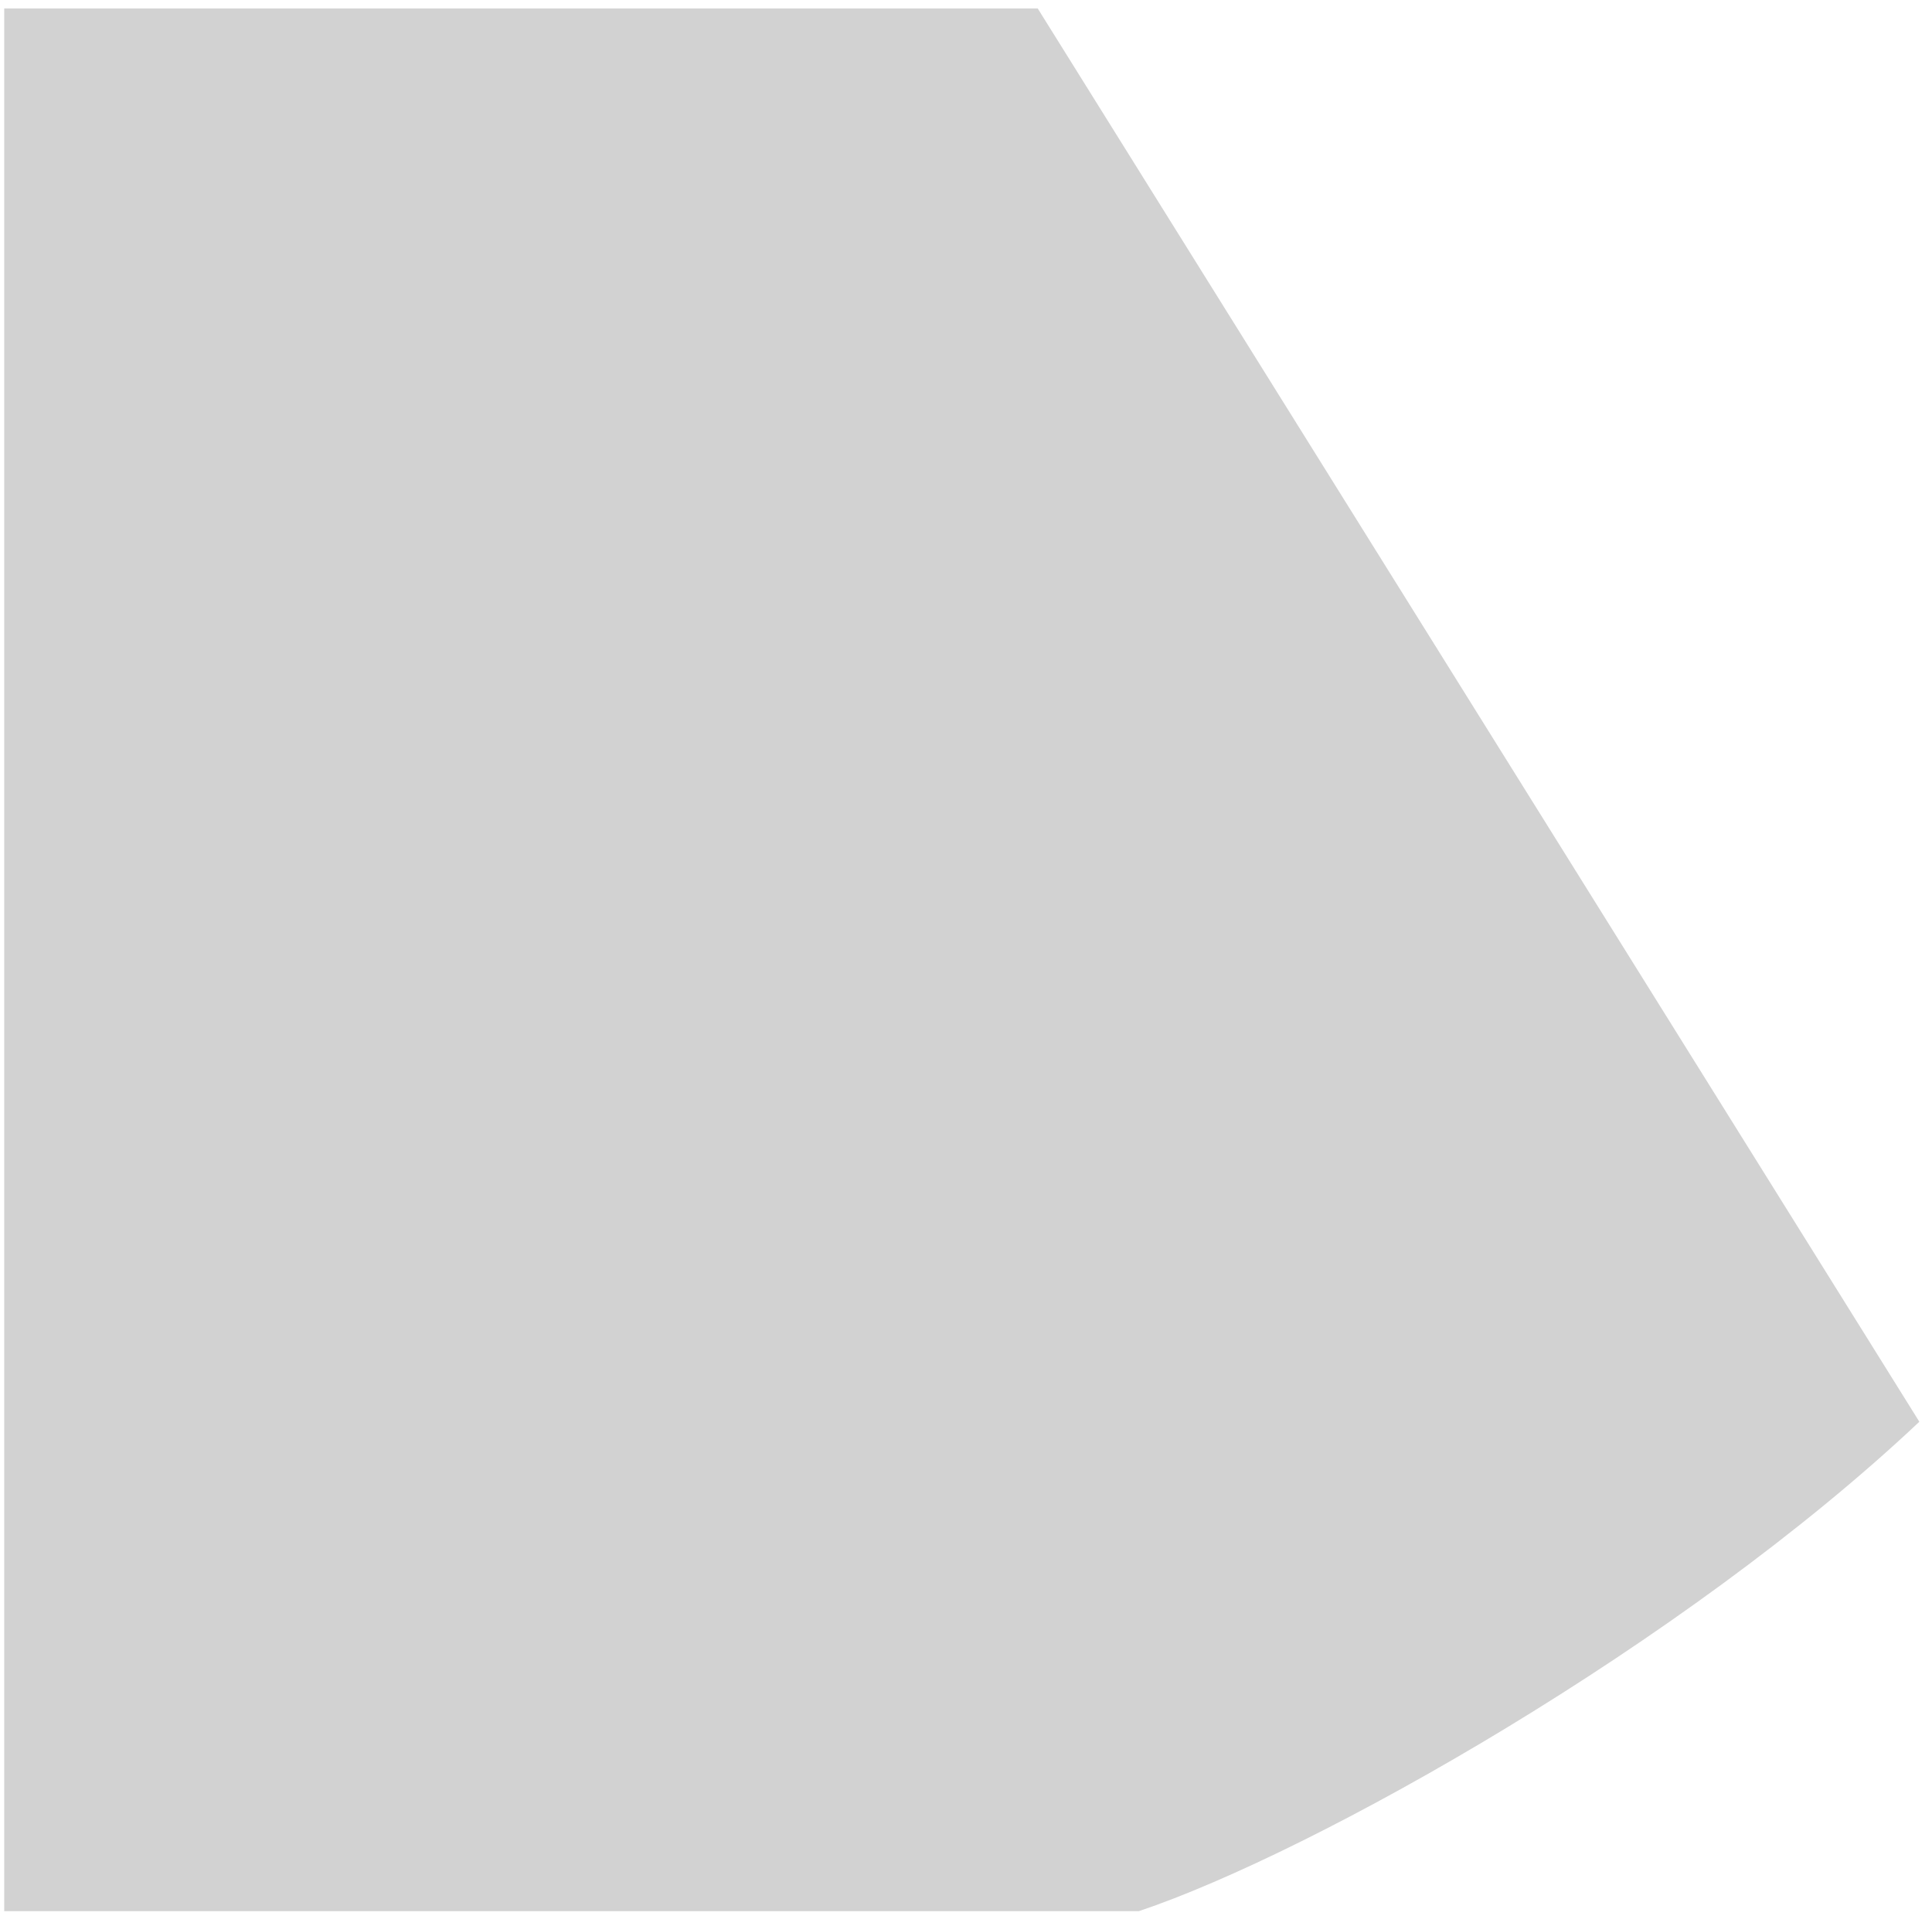
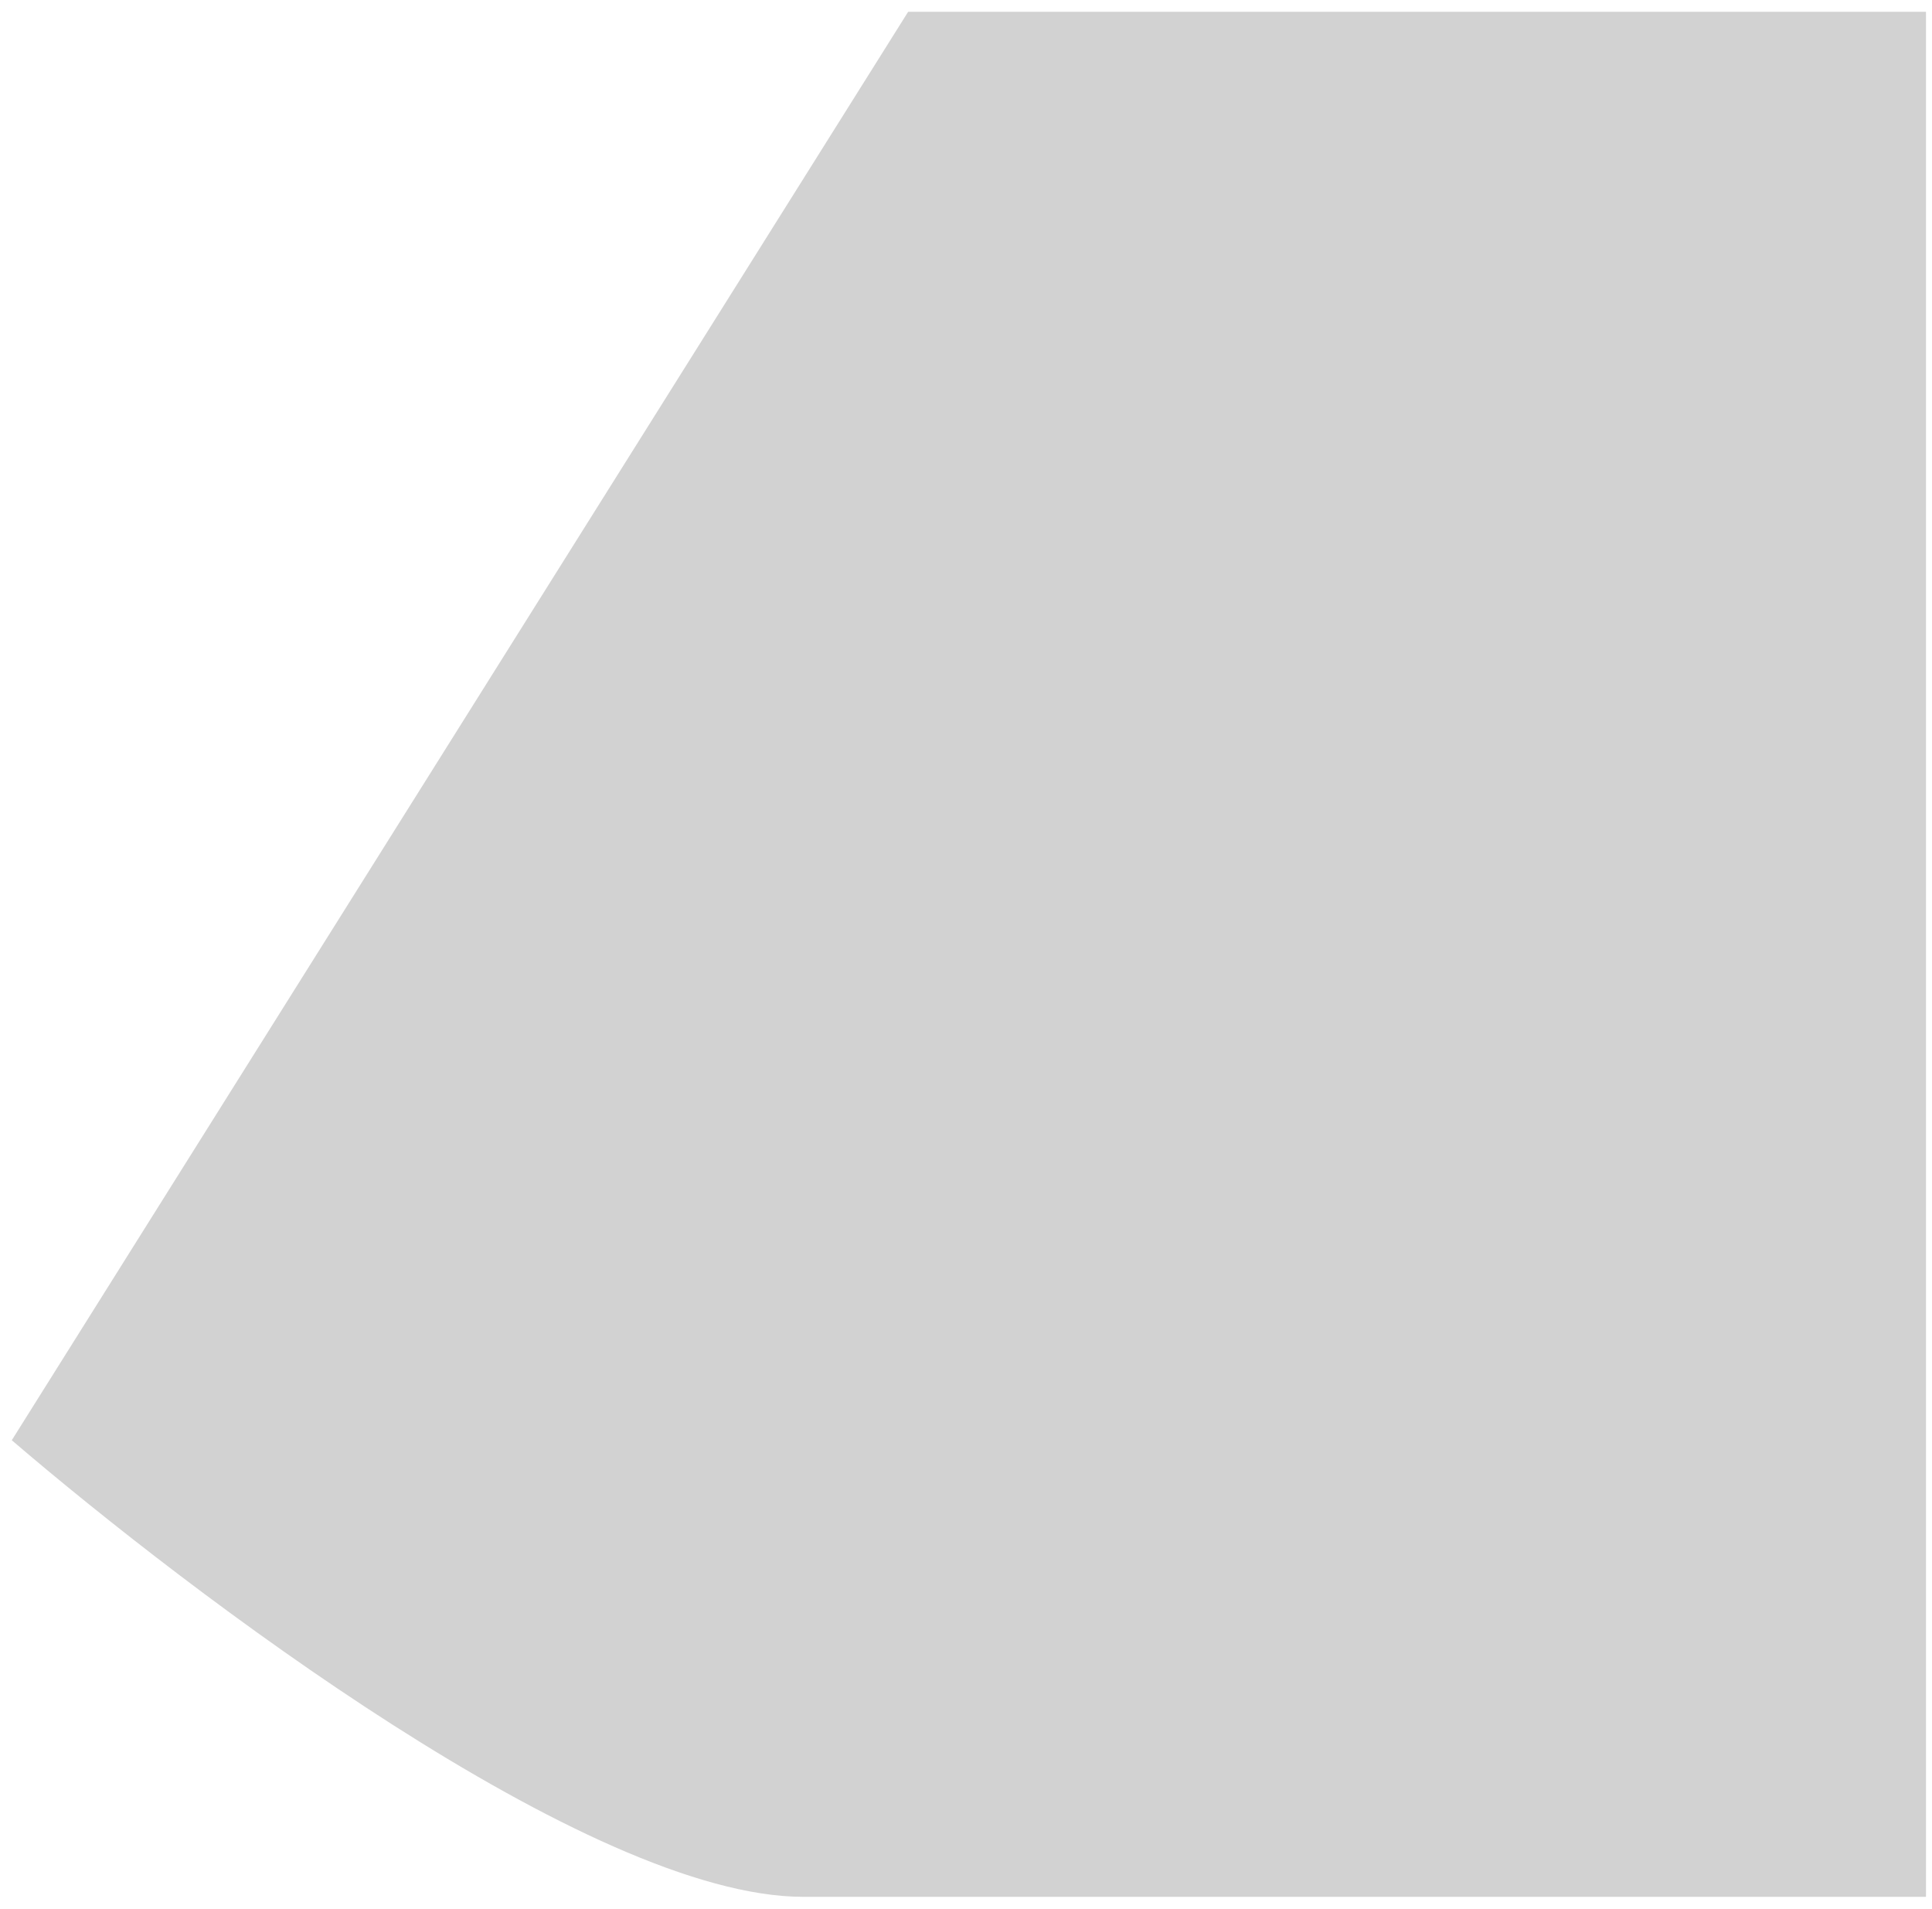
- <svg xmlns="http://www.w3.org/2000/svg" width="229" height="227" viewBox="0 0 229 227" fill="#d2d2d2">
-   <path d="M0.5 226.5V1H123L227.5 168.5C199.5 194.9 155.833 219.5 135 226.5H0.5Z" stroke="none" />
+ <svg xmlns="http://www.w3.org/2000/svg" width="164" height="162" viewBox="0 0 164 162" fill="#d2d2d2">
+   <path d="M77.089 1H163.489V161H68.2C49.996 161 15.933 135.044 1 122.244L77.089 1Z" stroke="none" />
</svg>
